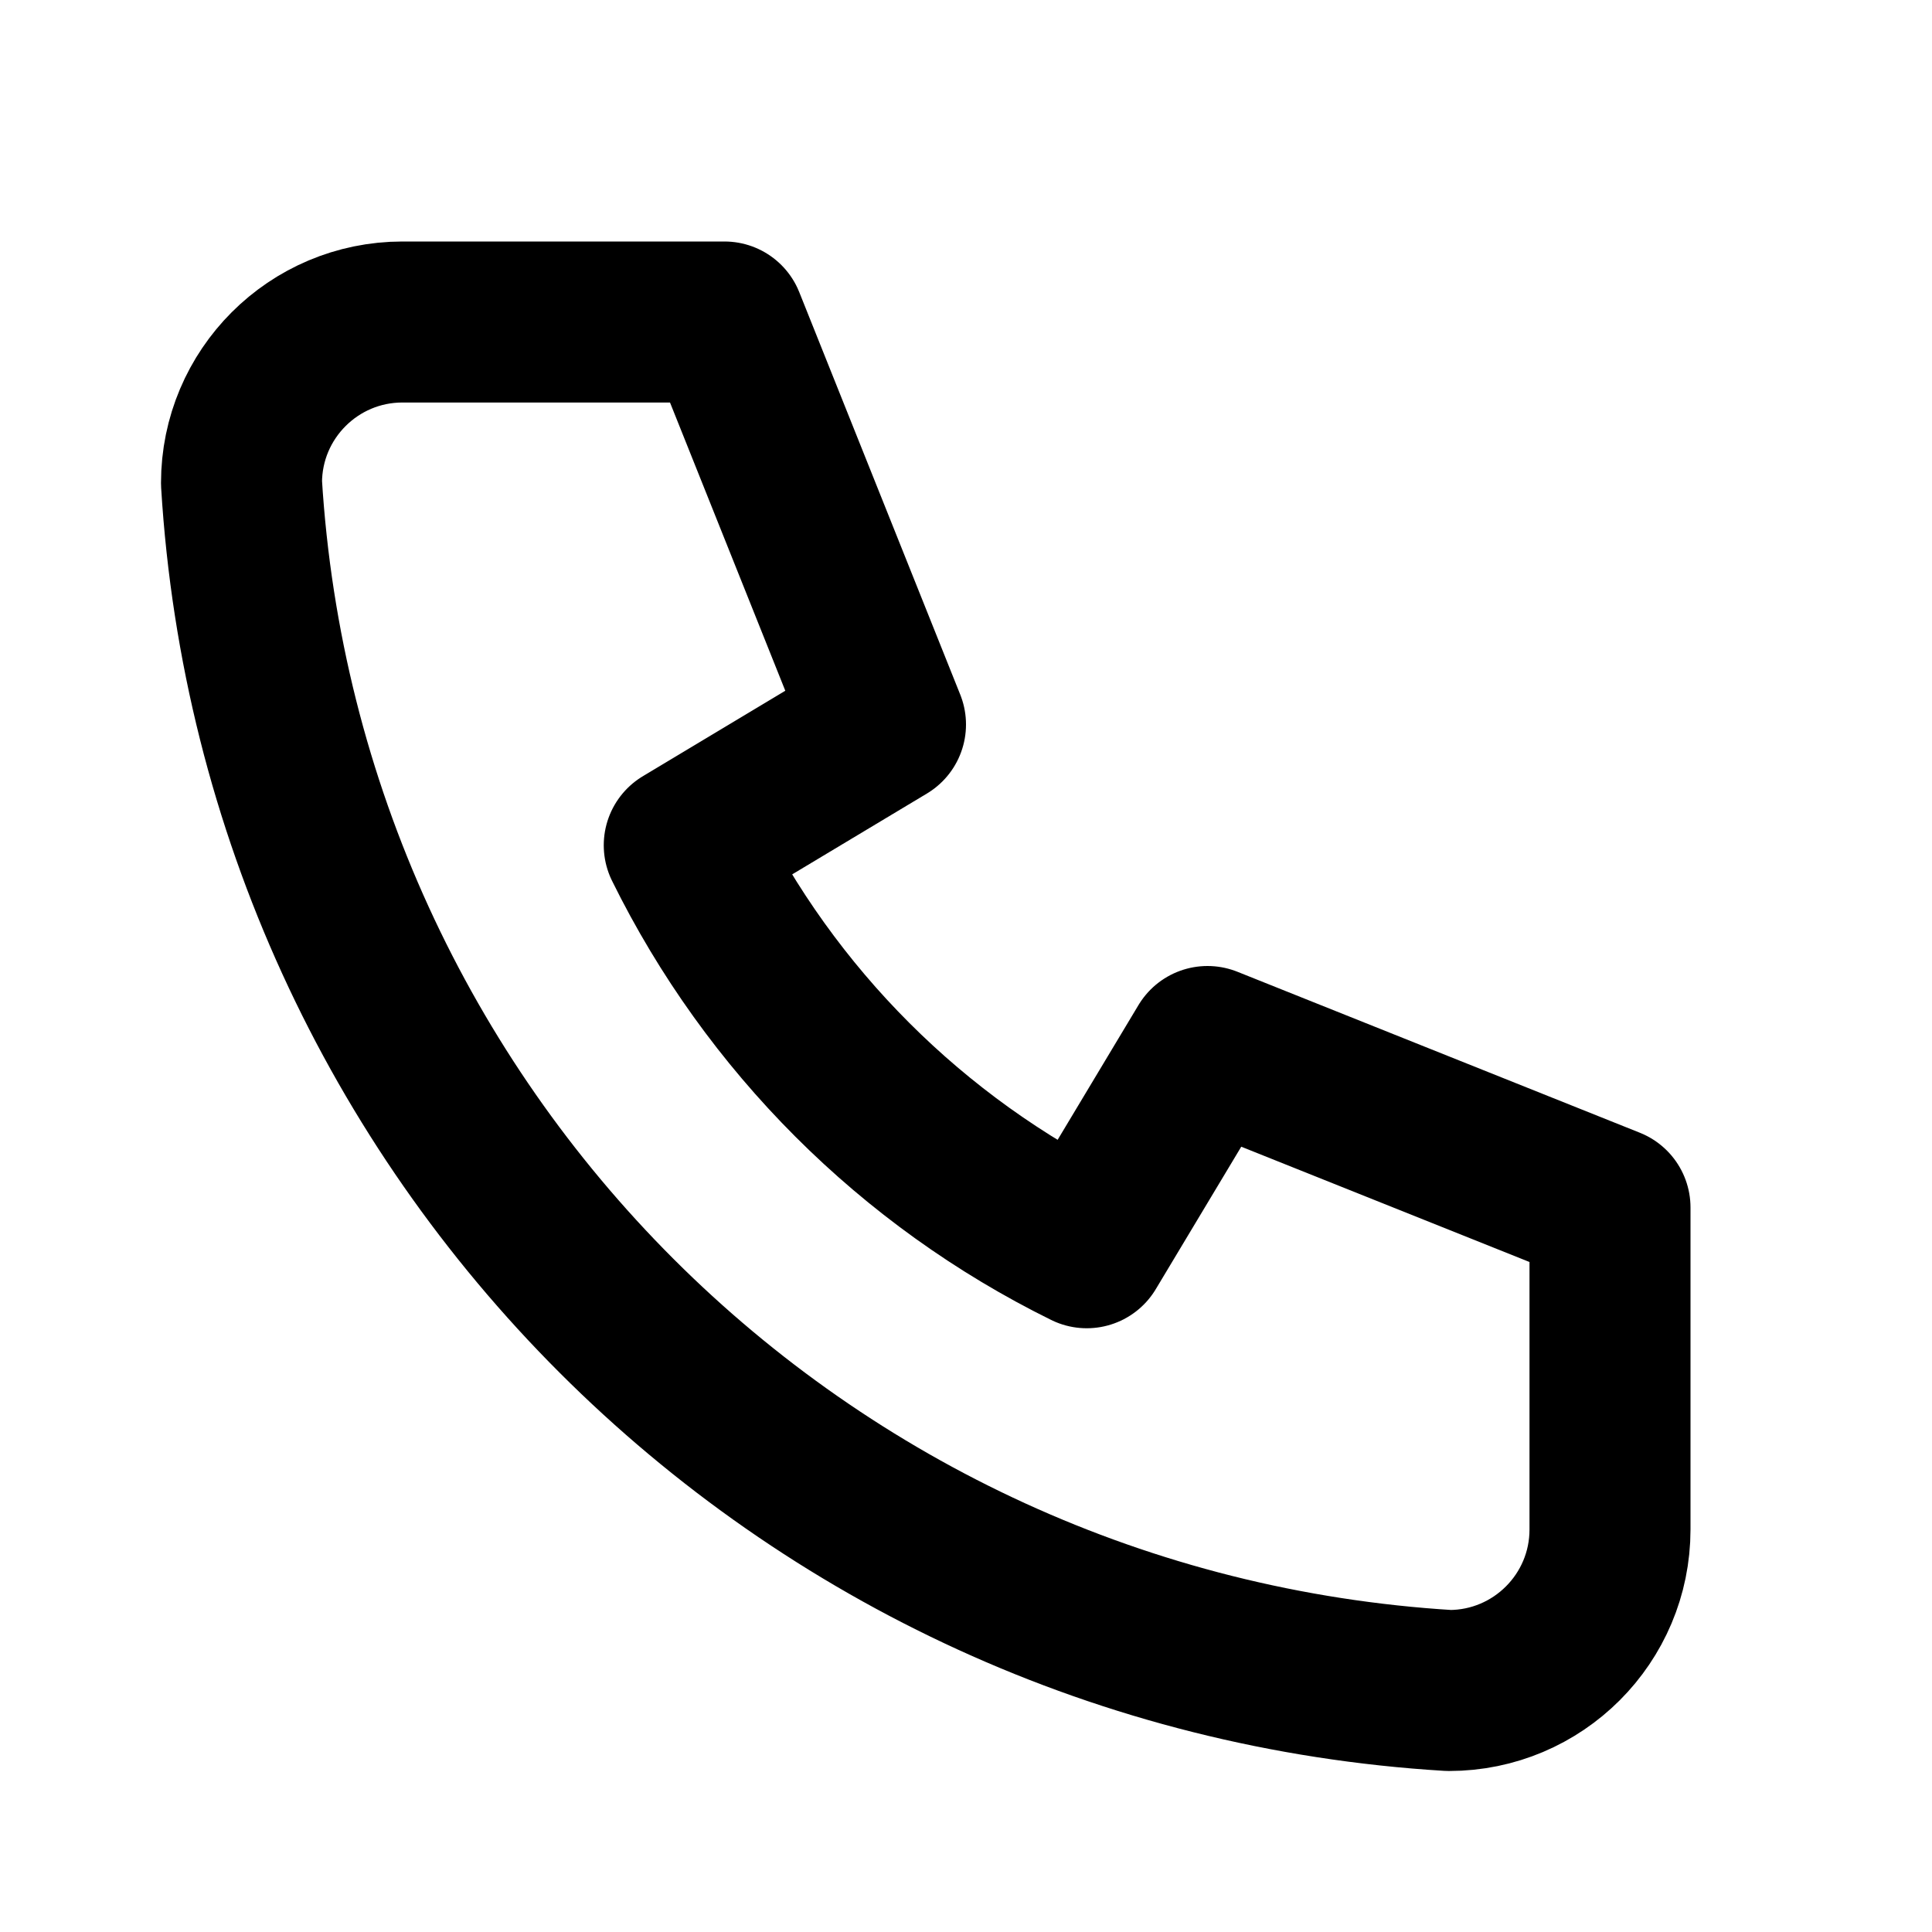
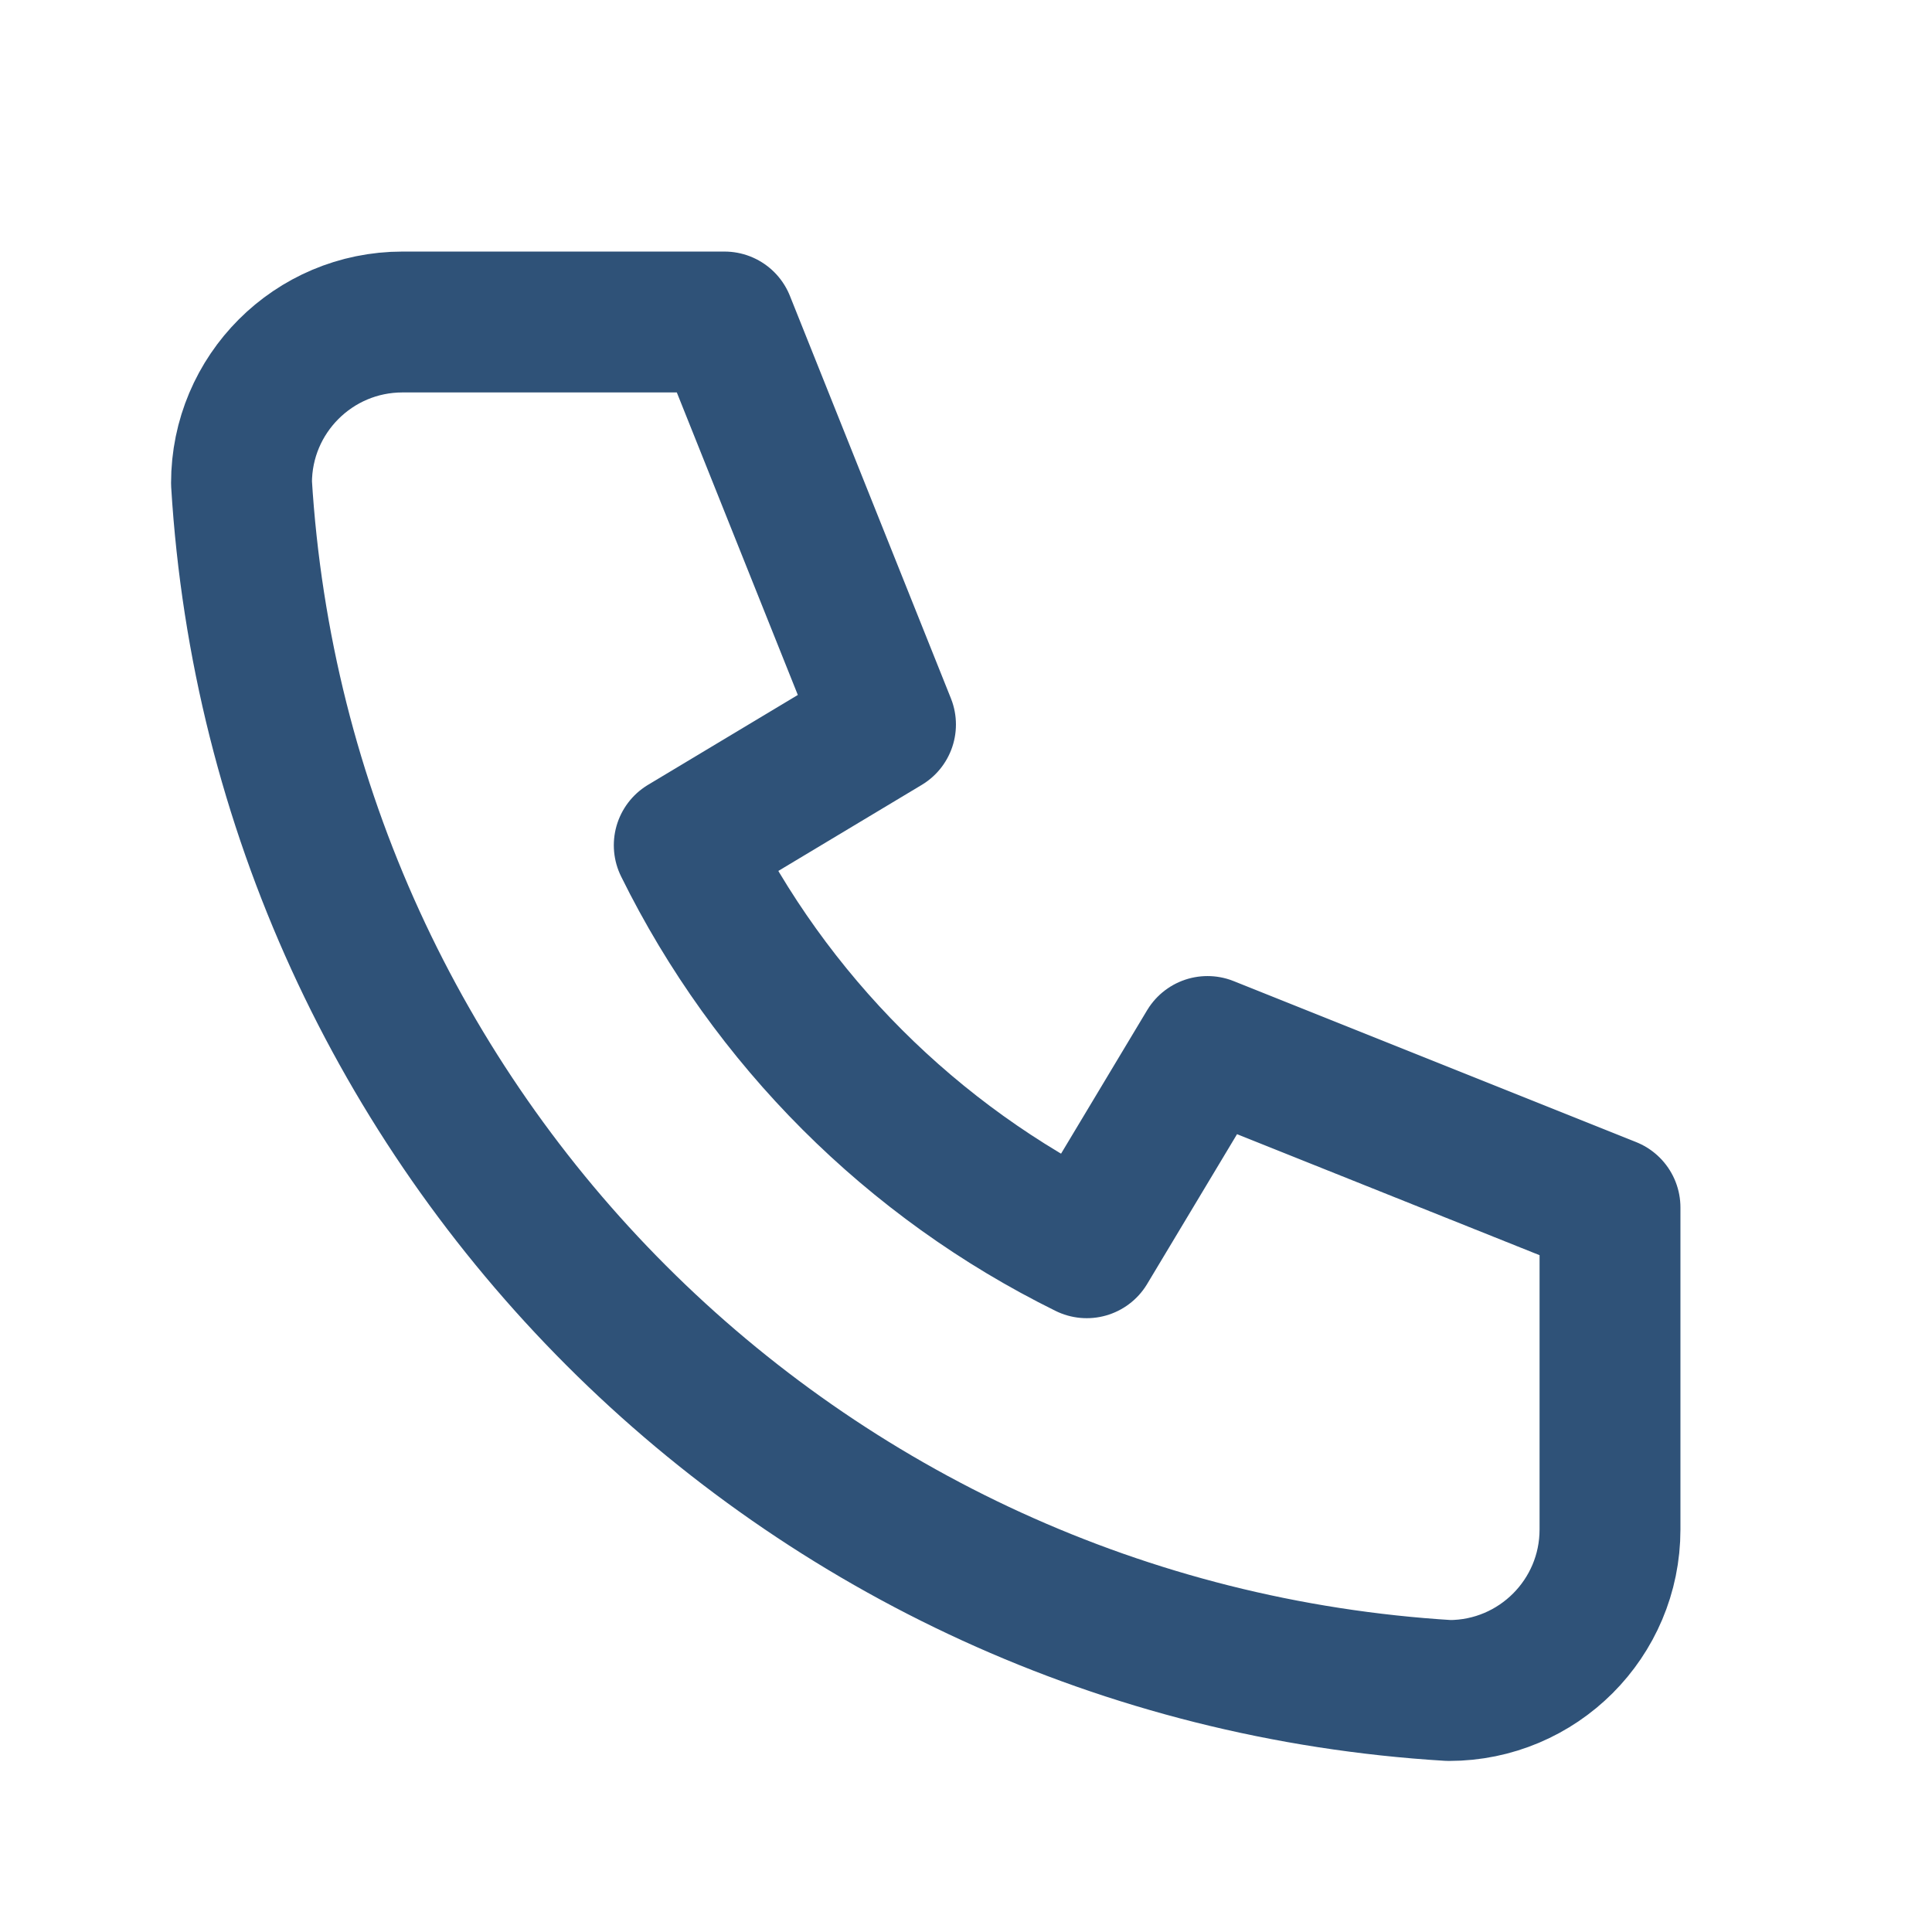
- <svg xmlns="http://www.w3.org/2000/svg" width="24" height="24" viewBox="0 0 24 24" fill="none" stroke="currentColor" stroke-width="2" stroke-linecap="round" stroke-linejoin="round">
-   <path d="M5 4h4l2 5l-2.5 1.5a11 11 0 0 0 5 5l1.5 -2.5l5 2v4a2 2 0 0 1 -2 2a16 16 0 0 1 -15 -15a2 2 0 0 1 2 -2" />
+ <svg xmlns="http://www.w3.org/2000/svg" width="48" height="48" viewBox="0 0 24 24">
+   <path fill="none" stroke="#2F5278" stroke-width="1.75" stroke-linecap="round" stroke-linejoin="round" d="M5 4h4l2 5-2.5 1.5a11 11 0 0 0 5 5l1.5-2.5 5 2v4a2 2 0 0 1-2 2A16 16 0 0 1 3 6a2 2 0 0 1 2-2" />
</svg>
